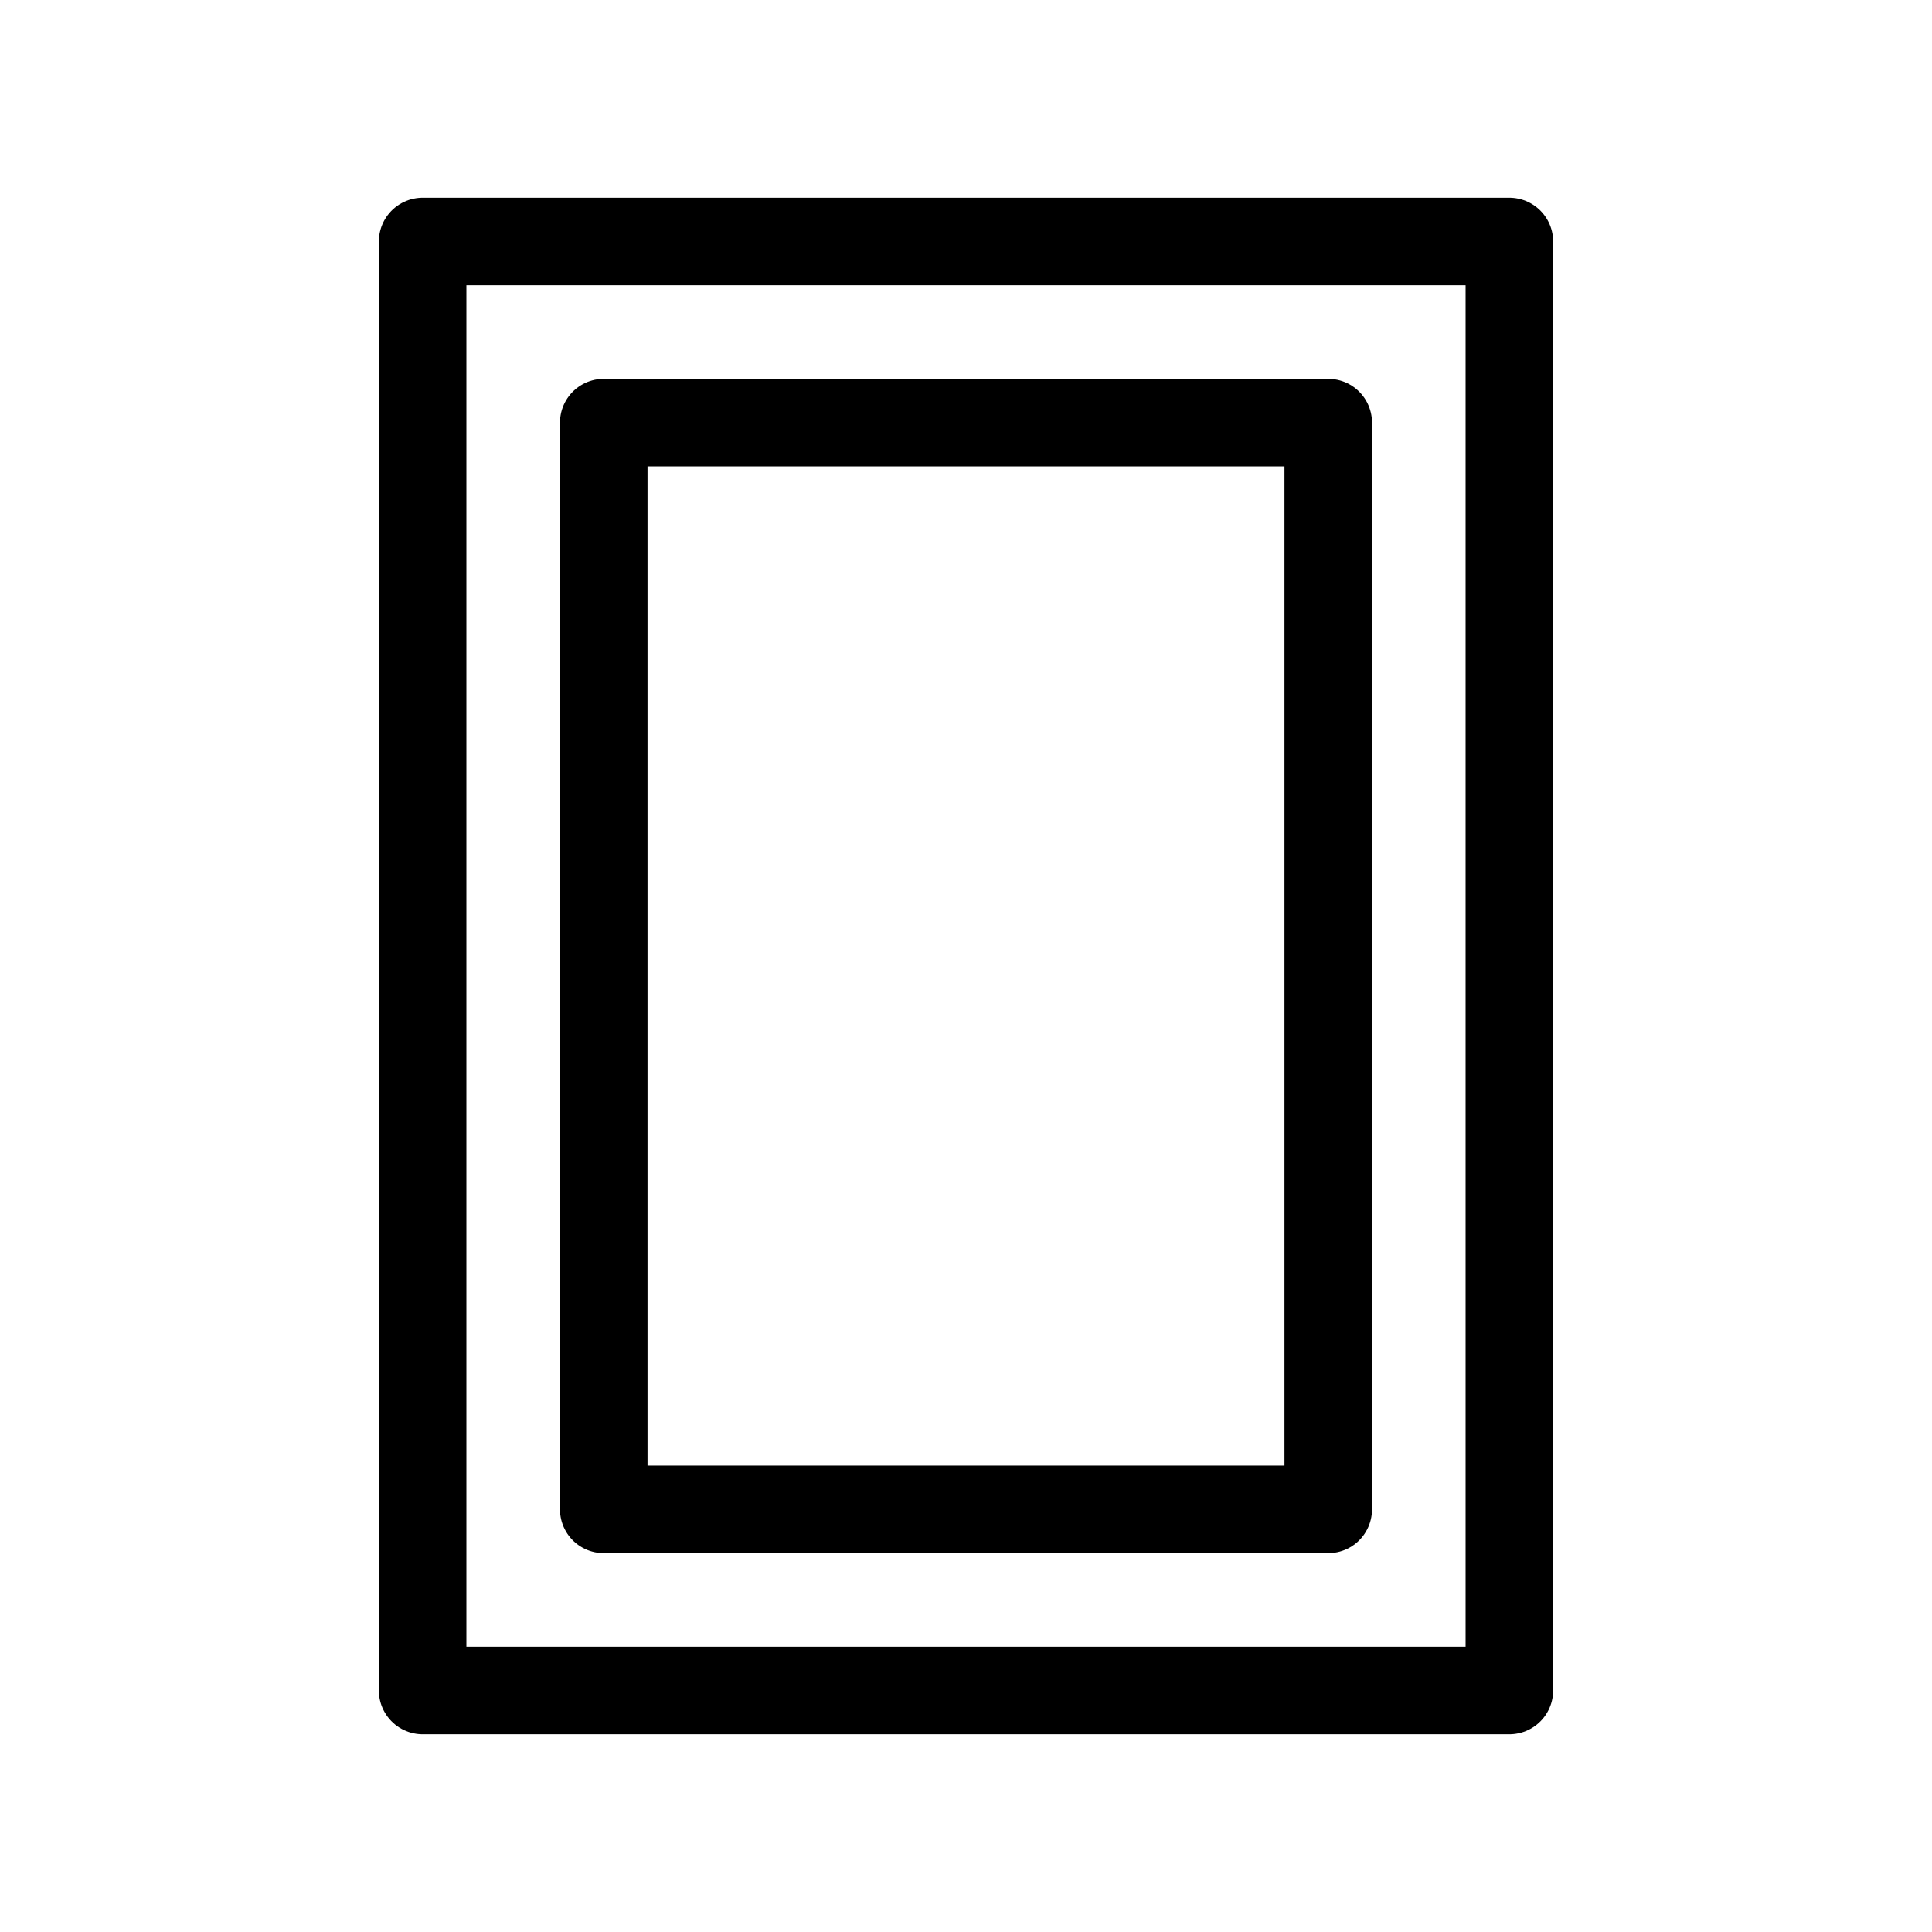
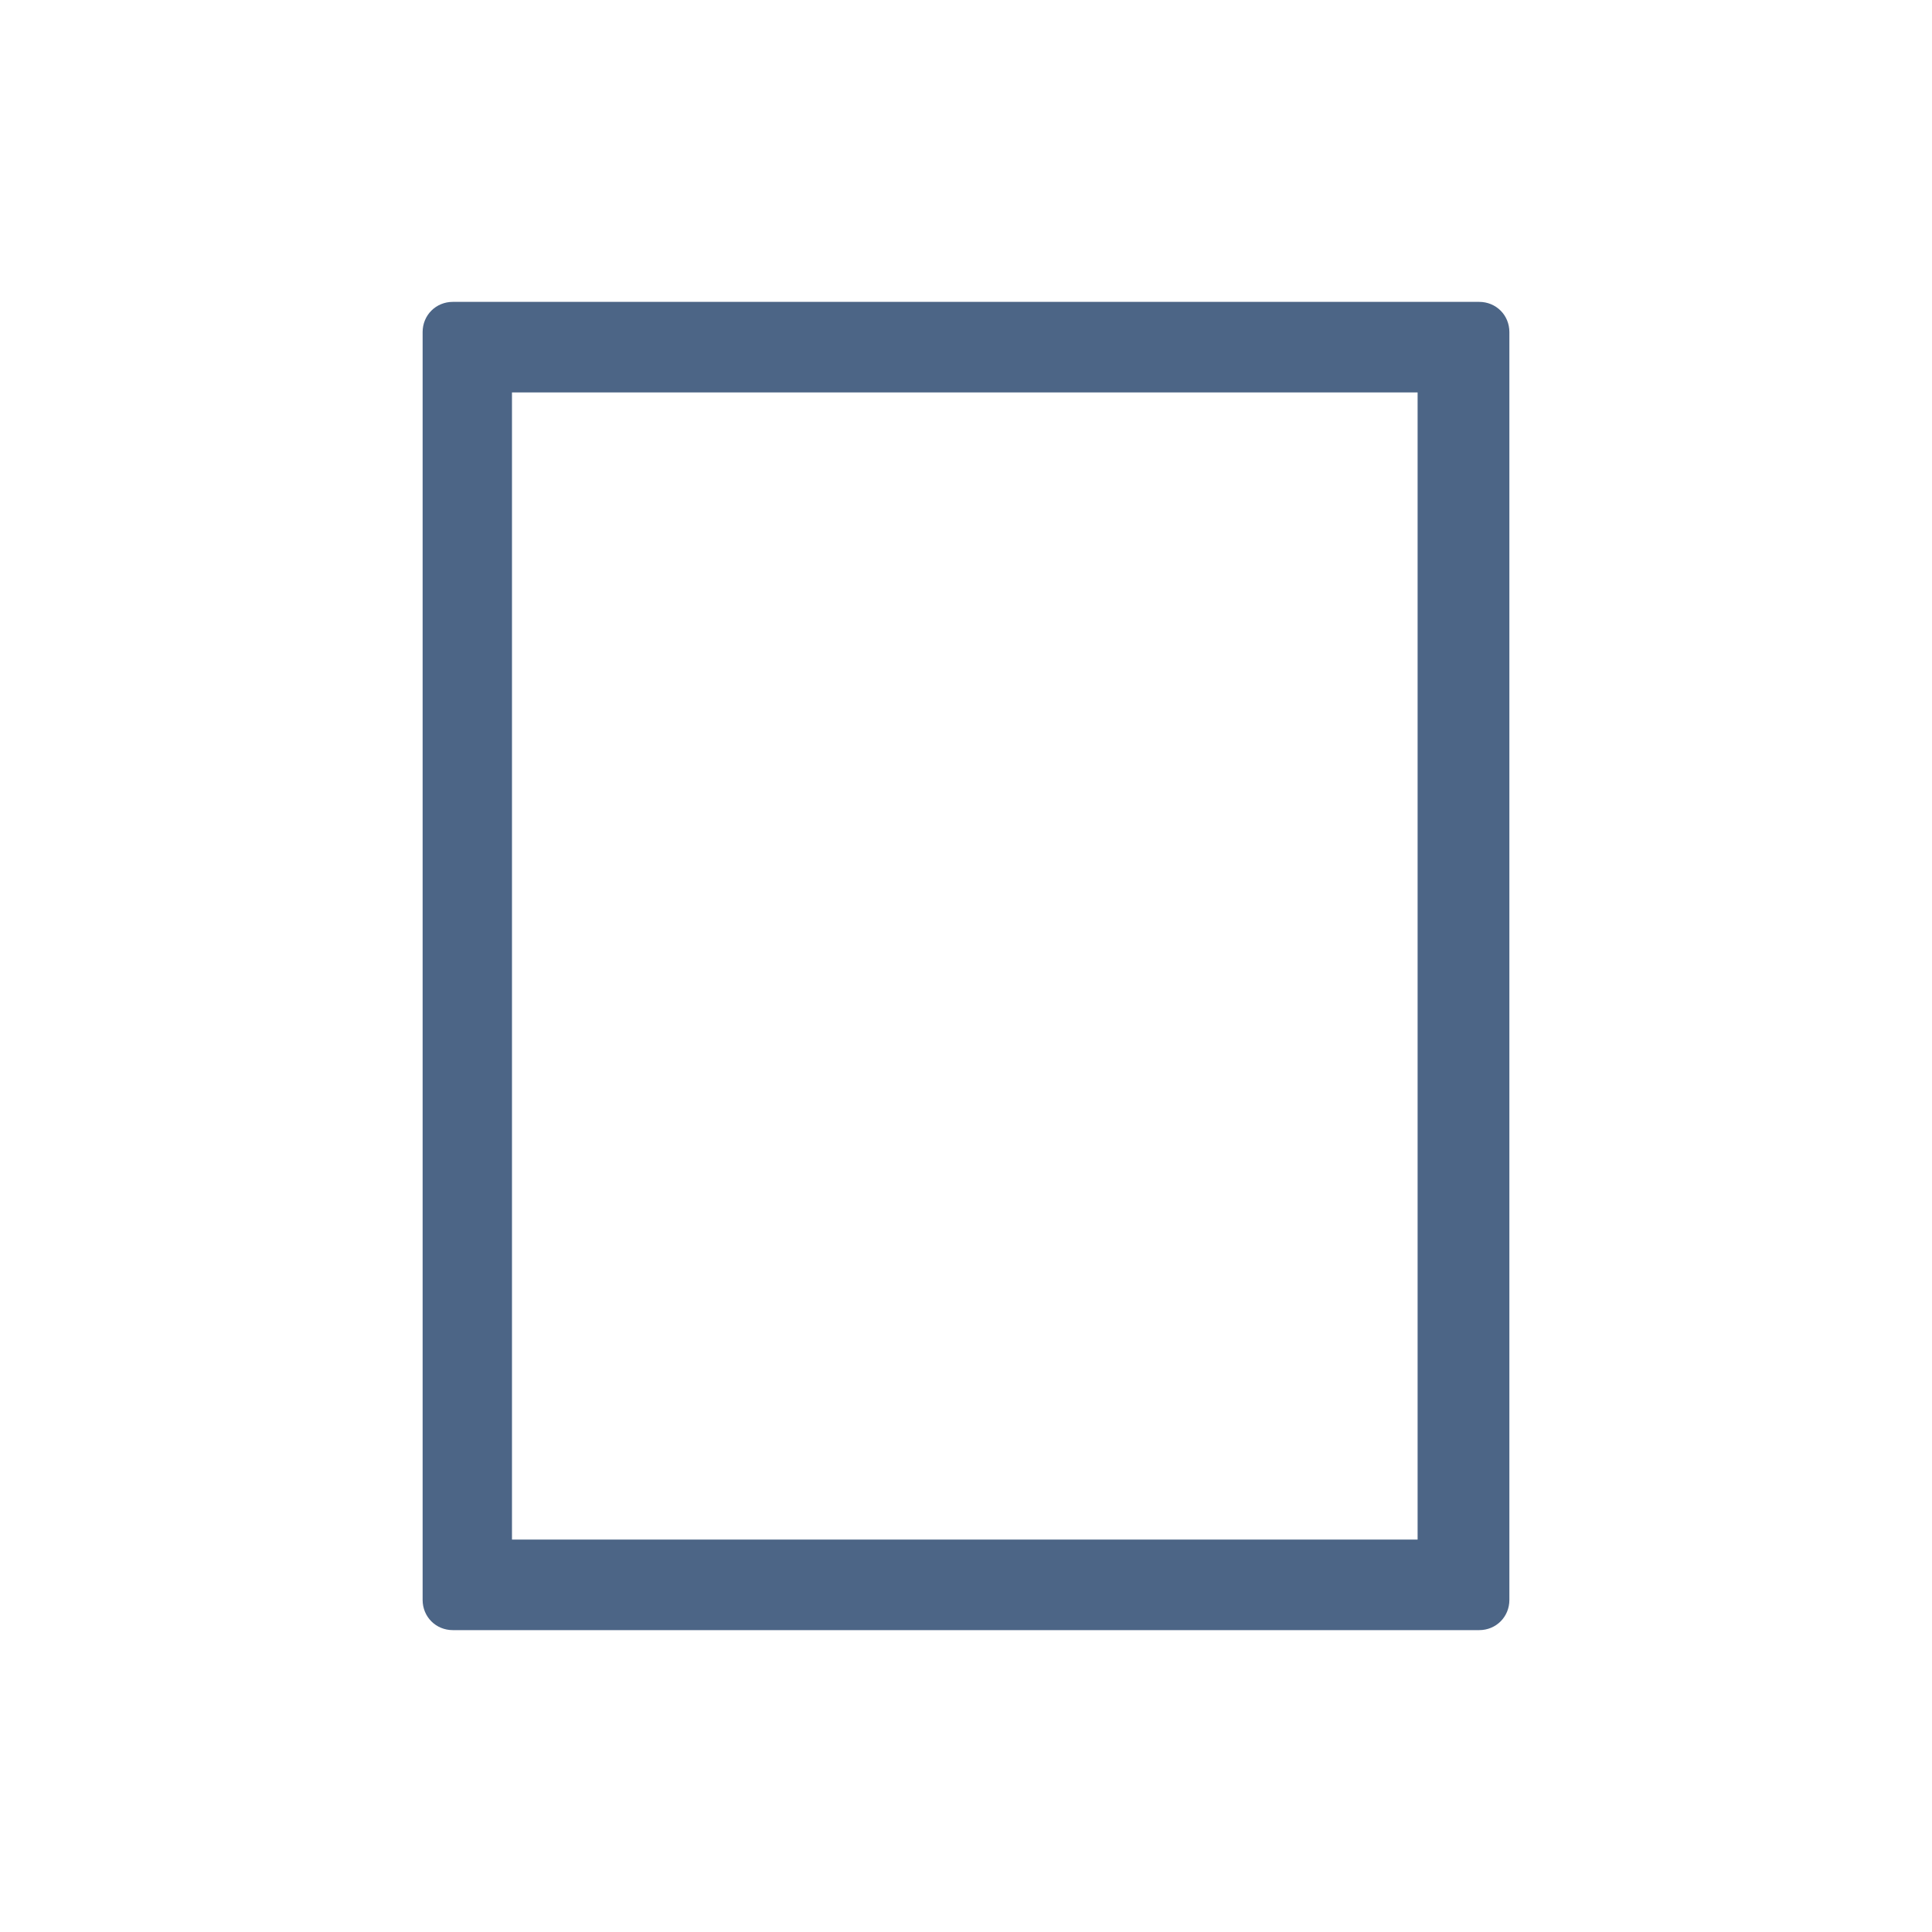
- <svg xmlns="http://www.w3.org/2000/svg" id="cat-pg" width="32" height="32" viewBox="0 0 32 32">
-   <defs>
-     <style>.cls-1{fill:none;stroke:#000;stroke-linejoin:round;stroke-width:1.45px;}</style>
-   </defs>
-   <rect class="cls-1" x="7" y="4" width="18" height="24" />
-   <rect class="cls-1" x="10" y="7" width="12" height="18" />
+ <svg xmlns="http://www.w3.org/2000/svg" xmlns:xlink="http://www.w3.org/1999/xlink" version="1.1" id="Layer_1" x="0px" y="0px" viewBox="0 0 320 320" style="enable-background:new 0 0 320 320;" xml:space="preserve">
+   <style type="text/css">
+ 	.st0{clip-path:url(#SVGID_00000026121396362571399240000013380411986494671807_);fill:#4C6586;}
+ 	.st1{fill:none;}
+ </style>
+   <g>
+     <g>
+       <defs>
+         <rect id="SVGID_1_" x="70" y="50" width="180" height="220" />
+       </defs>
+       <clipPath id="SVGID_00000057108715216545395410000011111037233854404799_">
+         <use xlink:href="#SVGID_1_" style="overflow:visible;" />
+       </clipPath>
+       <path style="clip-path:url(#SVGID_00000057108715216545395410000011111037233854404799_);fill:#4C6586;" d="M234.8,255h-150V65    h150V255z M250,265V55c0-2.8-2.2-5-5-5H75c-2.8,0-5,2.2-5,5v210c0,2.8,2.2,5,5,5h170C247.8,270,250,267.8,250,265" />
+     </g>
+   </g>
+   <rect class="st1" width="320" height="320" />
</svg>
